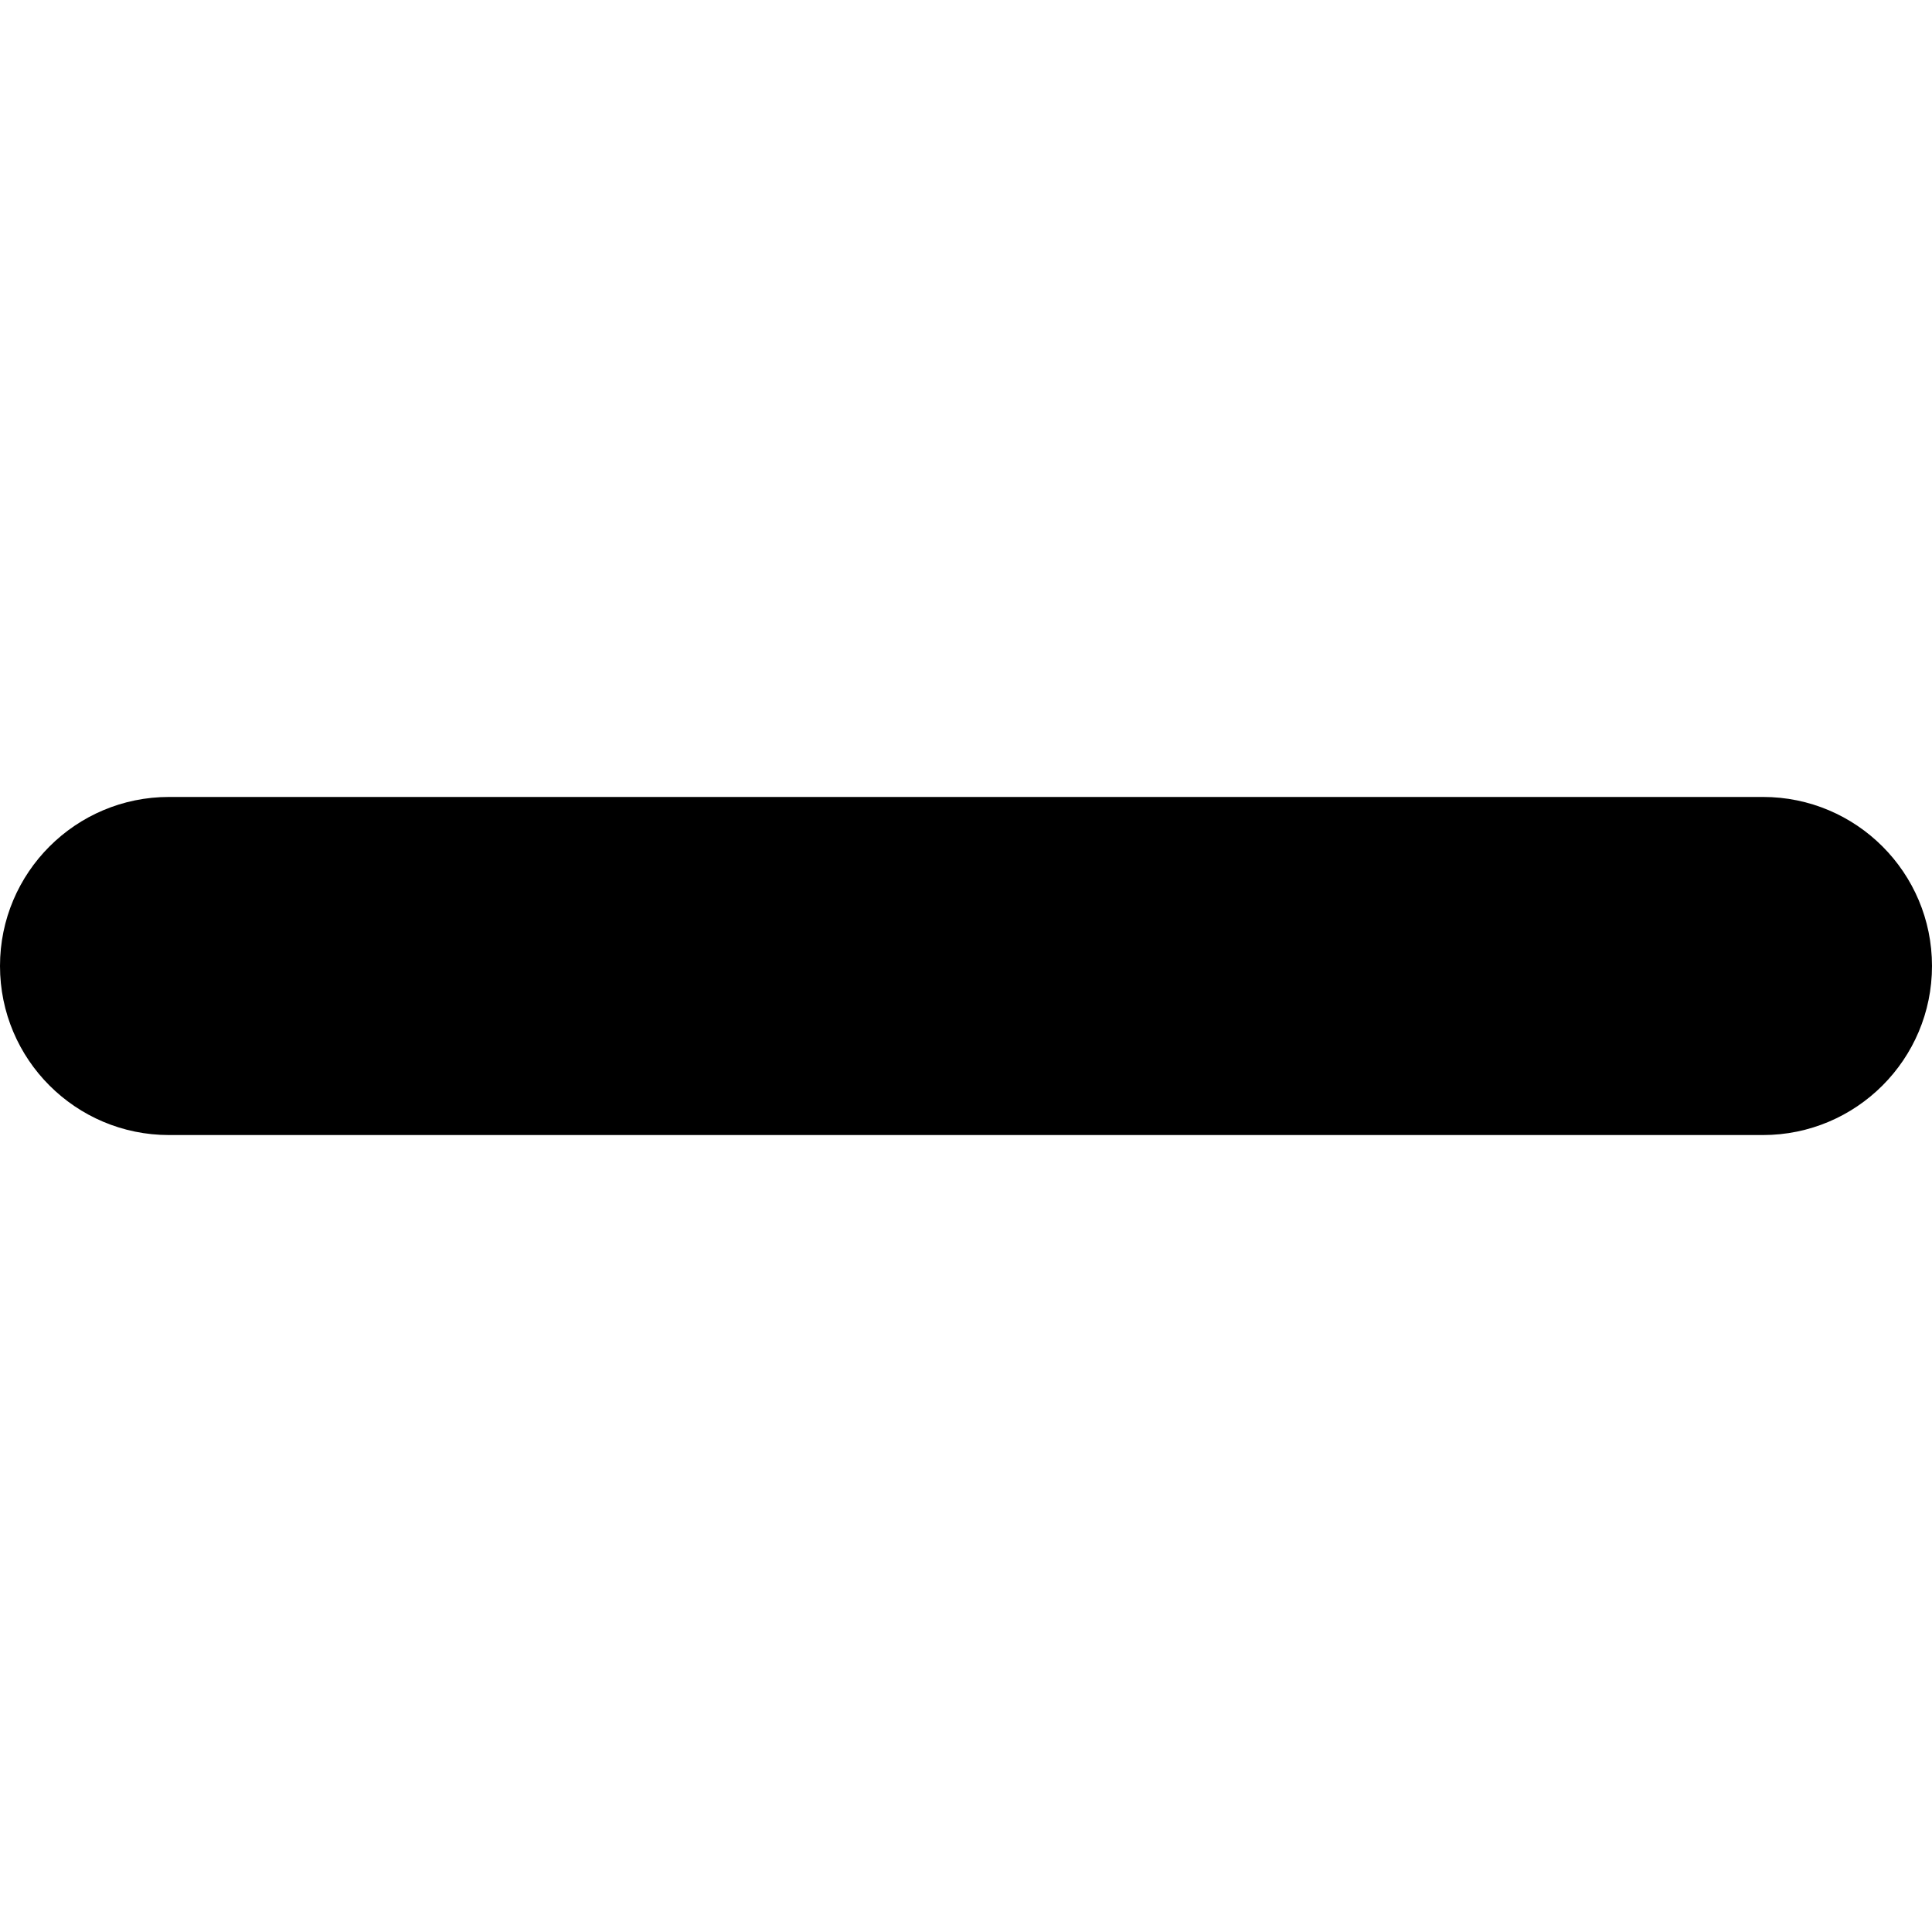
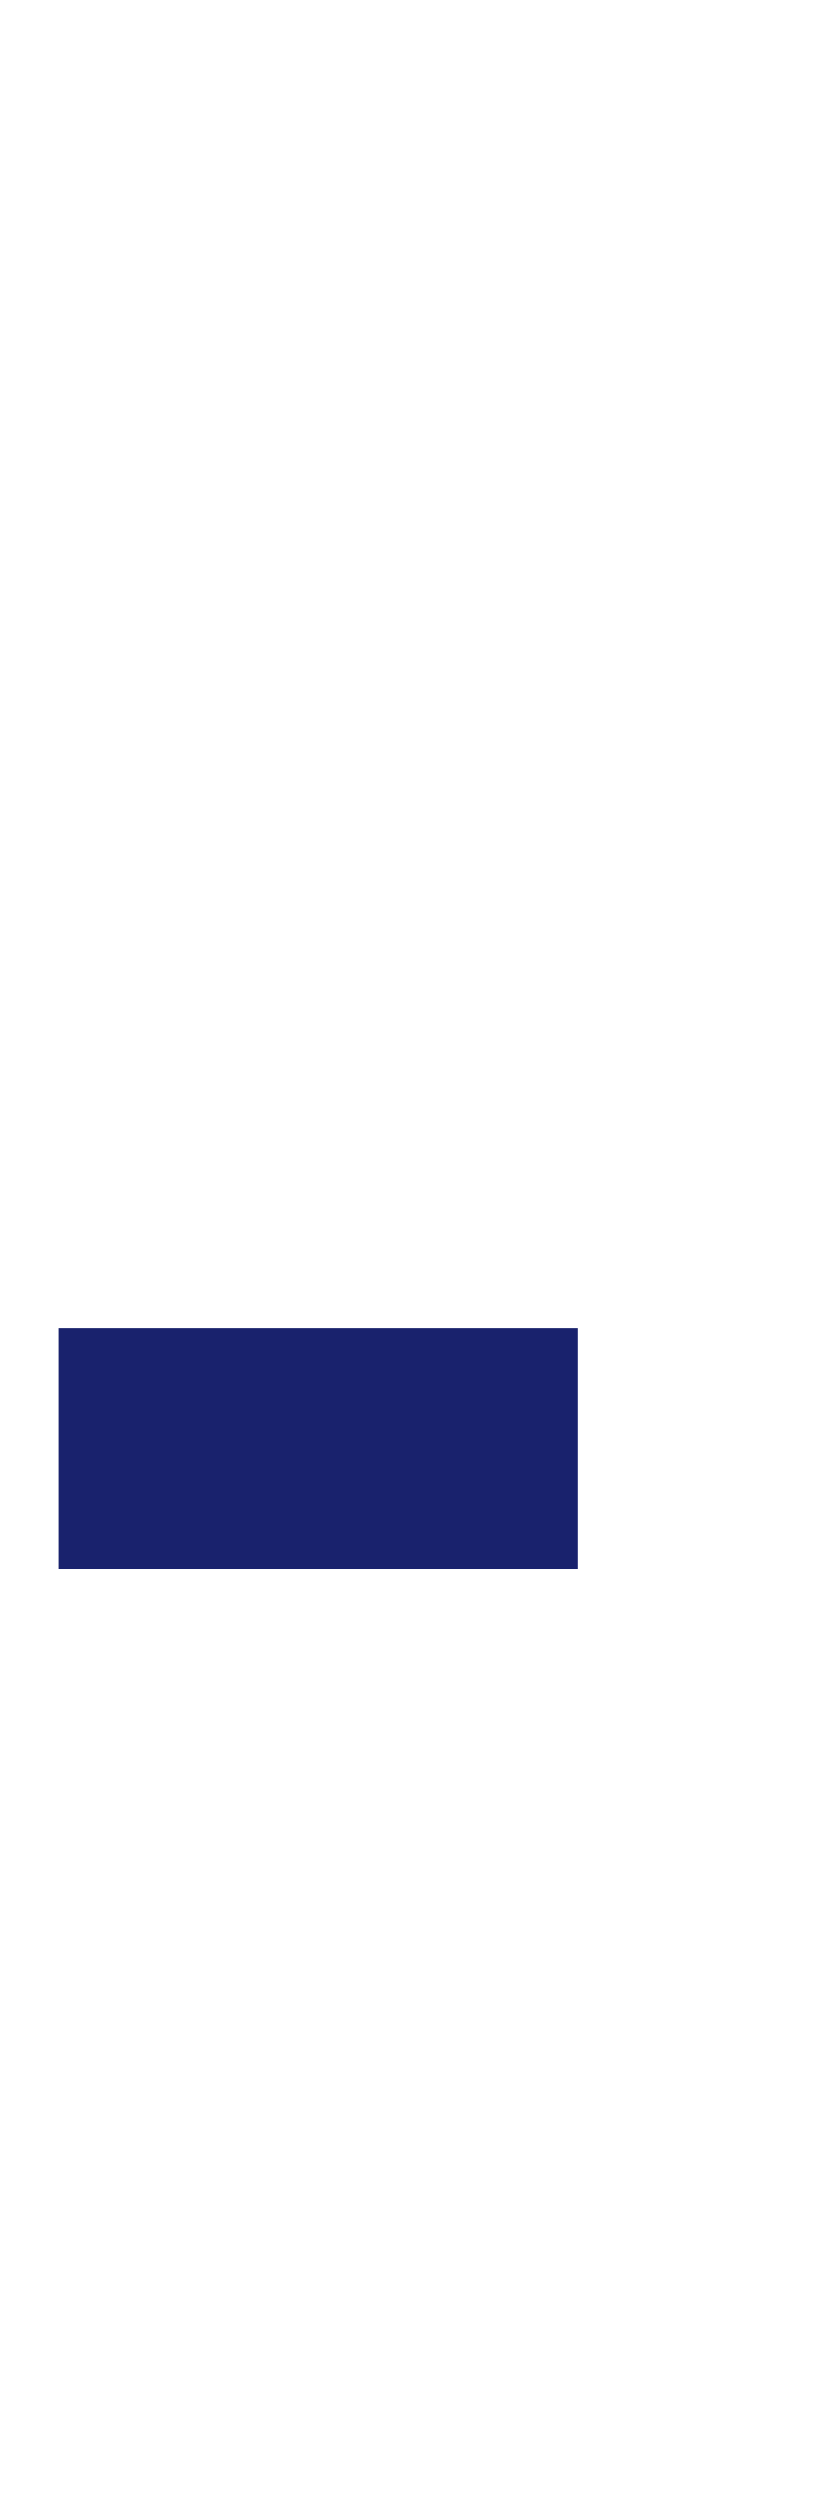
- <svg xmlns="http://www.w3.org/2000/svg" version="1.1" id="Capa_1" x="0px" y="0px" width="459.313px" height="459.314px" viewBox="0 0 459.313 459.314" style="enable-background:new 0 0 459.313 459.314;" xml:space="preserve">
-   <g>
-     <path d="M459.313,229.648c0,22.201-17.992,40.199-40.205,40.199H40.181c-11.094,0-21.14-4.498-28.416-11.774   C4.495,250.808,0,240.76,0,229.66c-0.006-22.204,17.992-40.199,40.202-40.193h378.936   C441.333,189.472,459.308,207.456,459.313,229.648z" />
-   </g>
-   <g>
- </g>
-   <g>
- </g>
-   <g>
- </g>
-   <g>
- </g>
-   <g>
- </g>
-   <g>
- </g>
-   <g>
- </g>
-   <g>
- </g>
-   <g>
- </g>
-   <g>
- </g>
-   <g>
- </g>
-   <g>
- </g>
-   <g>
- </g>
-   <g>
- </g>
-   <g>
- </g>
+ <svg xmlns="http://www.w3.org/2000/svg" width="8" height="24" viewBox="0 0 8 24">
+   <text id="_-" data-name="-" transform="translate(0 19)" fill="#19226d" font-size="19" font-family="Quicksand-Bold, Quicksand" font-weight="700" letter-spacing="-0.014em">
+     <tspan x="0" y="0">-</tspan>
+   </text>
</svg>
